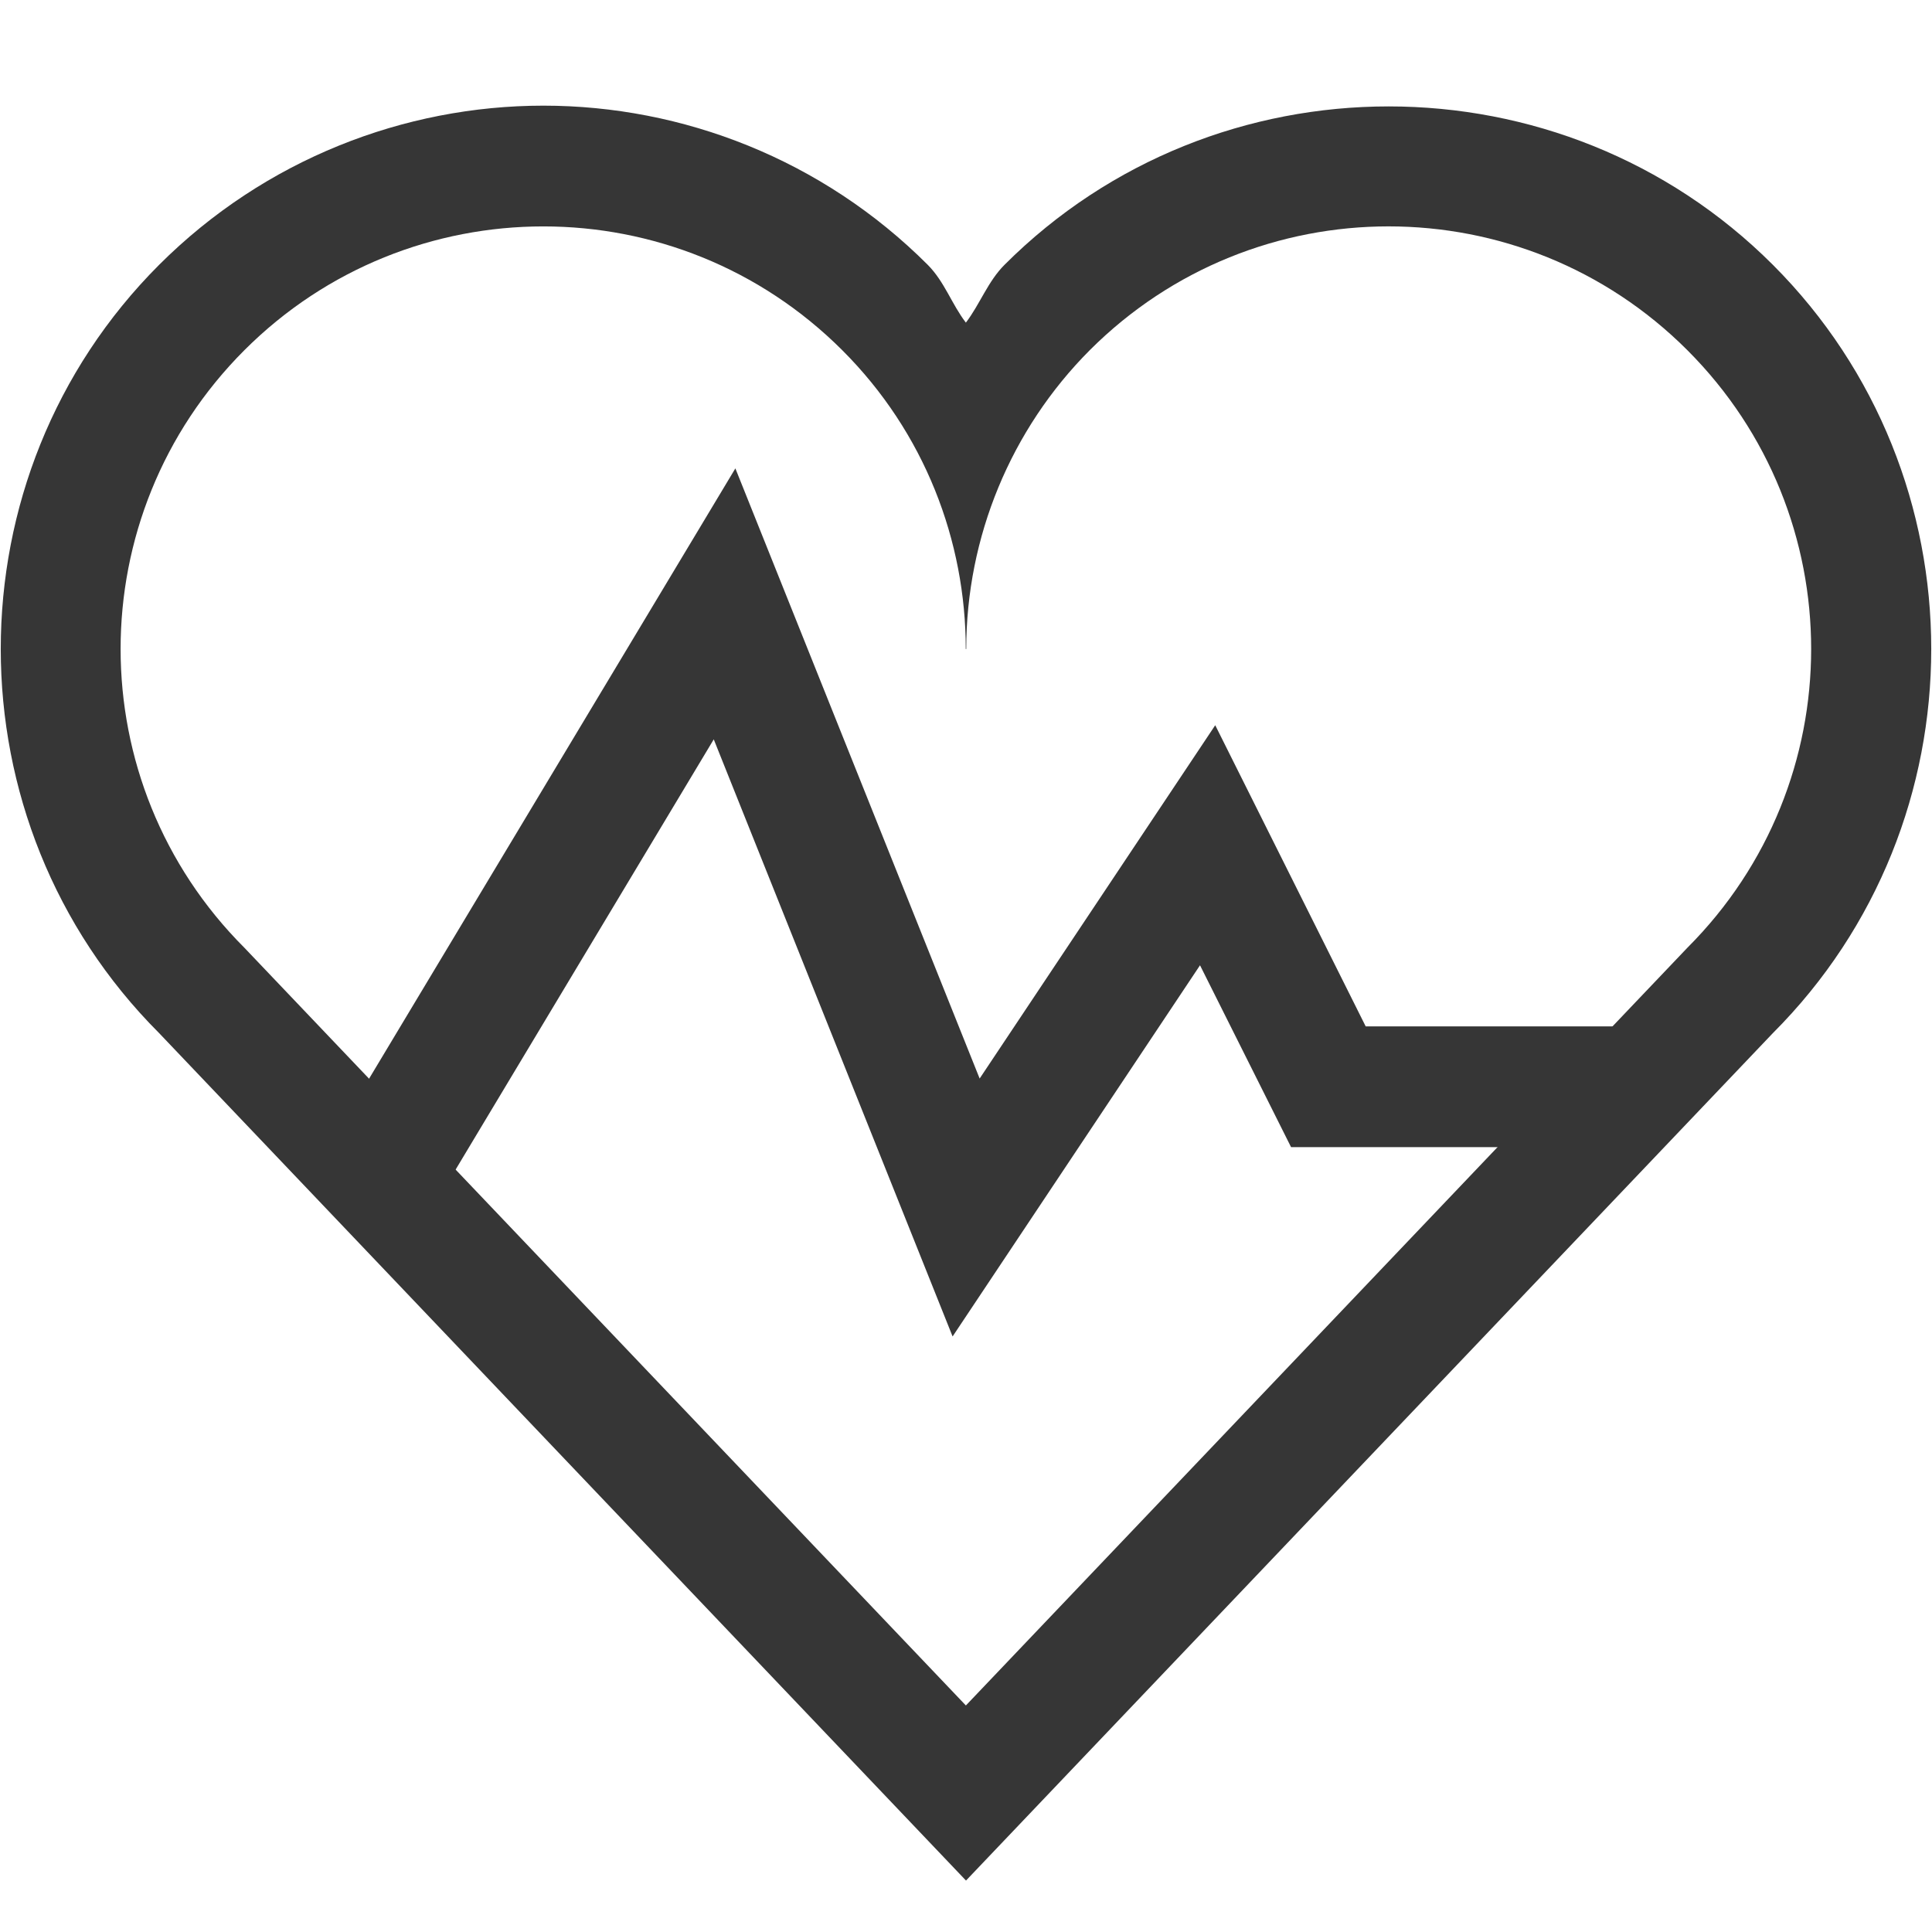
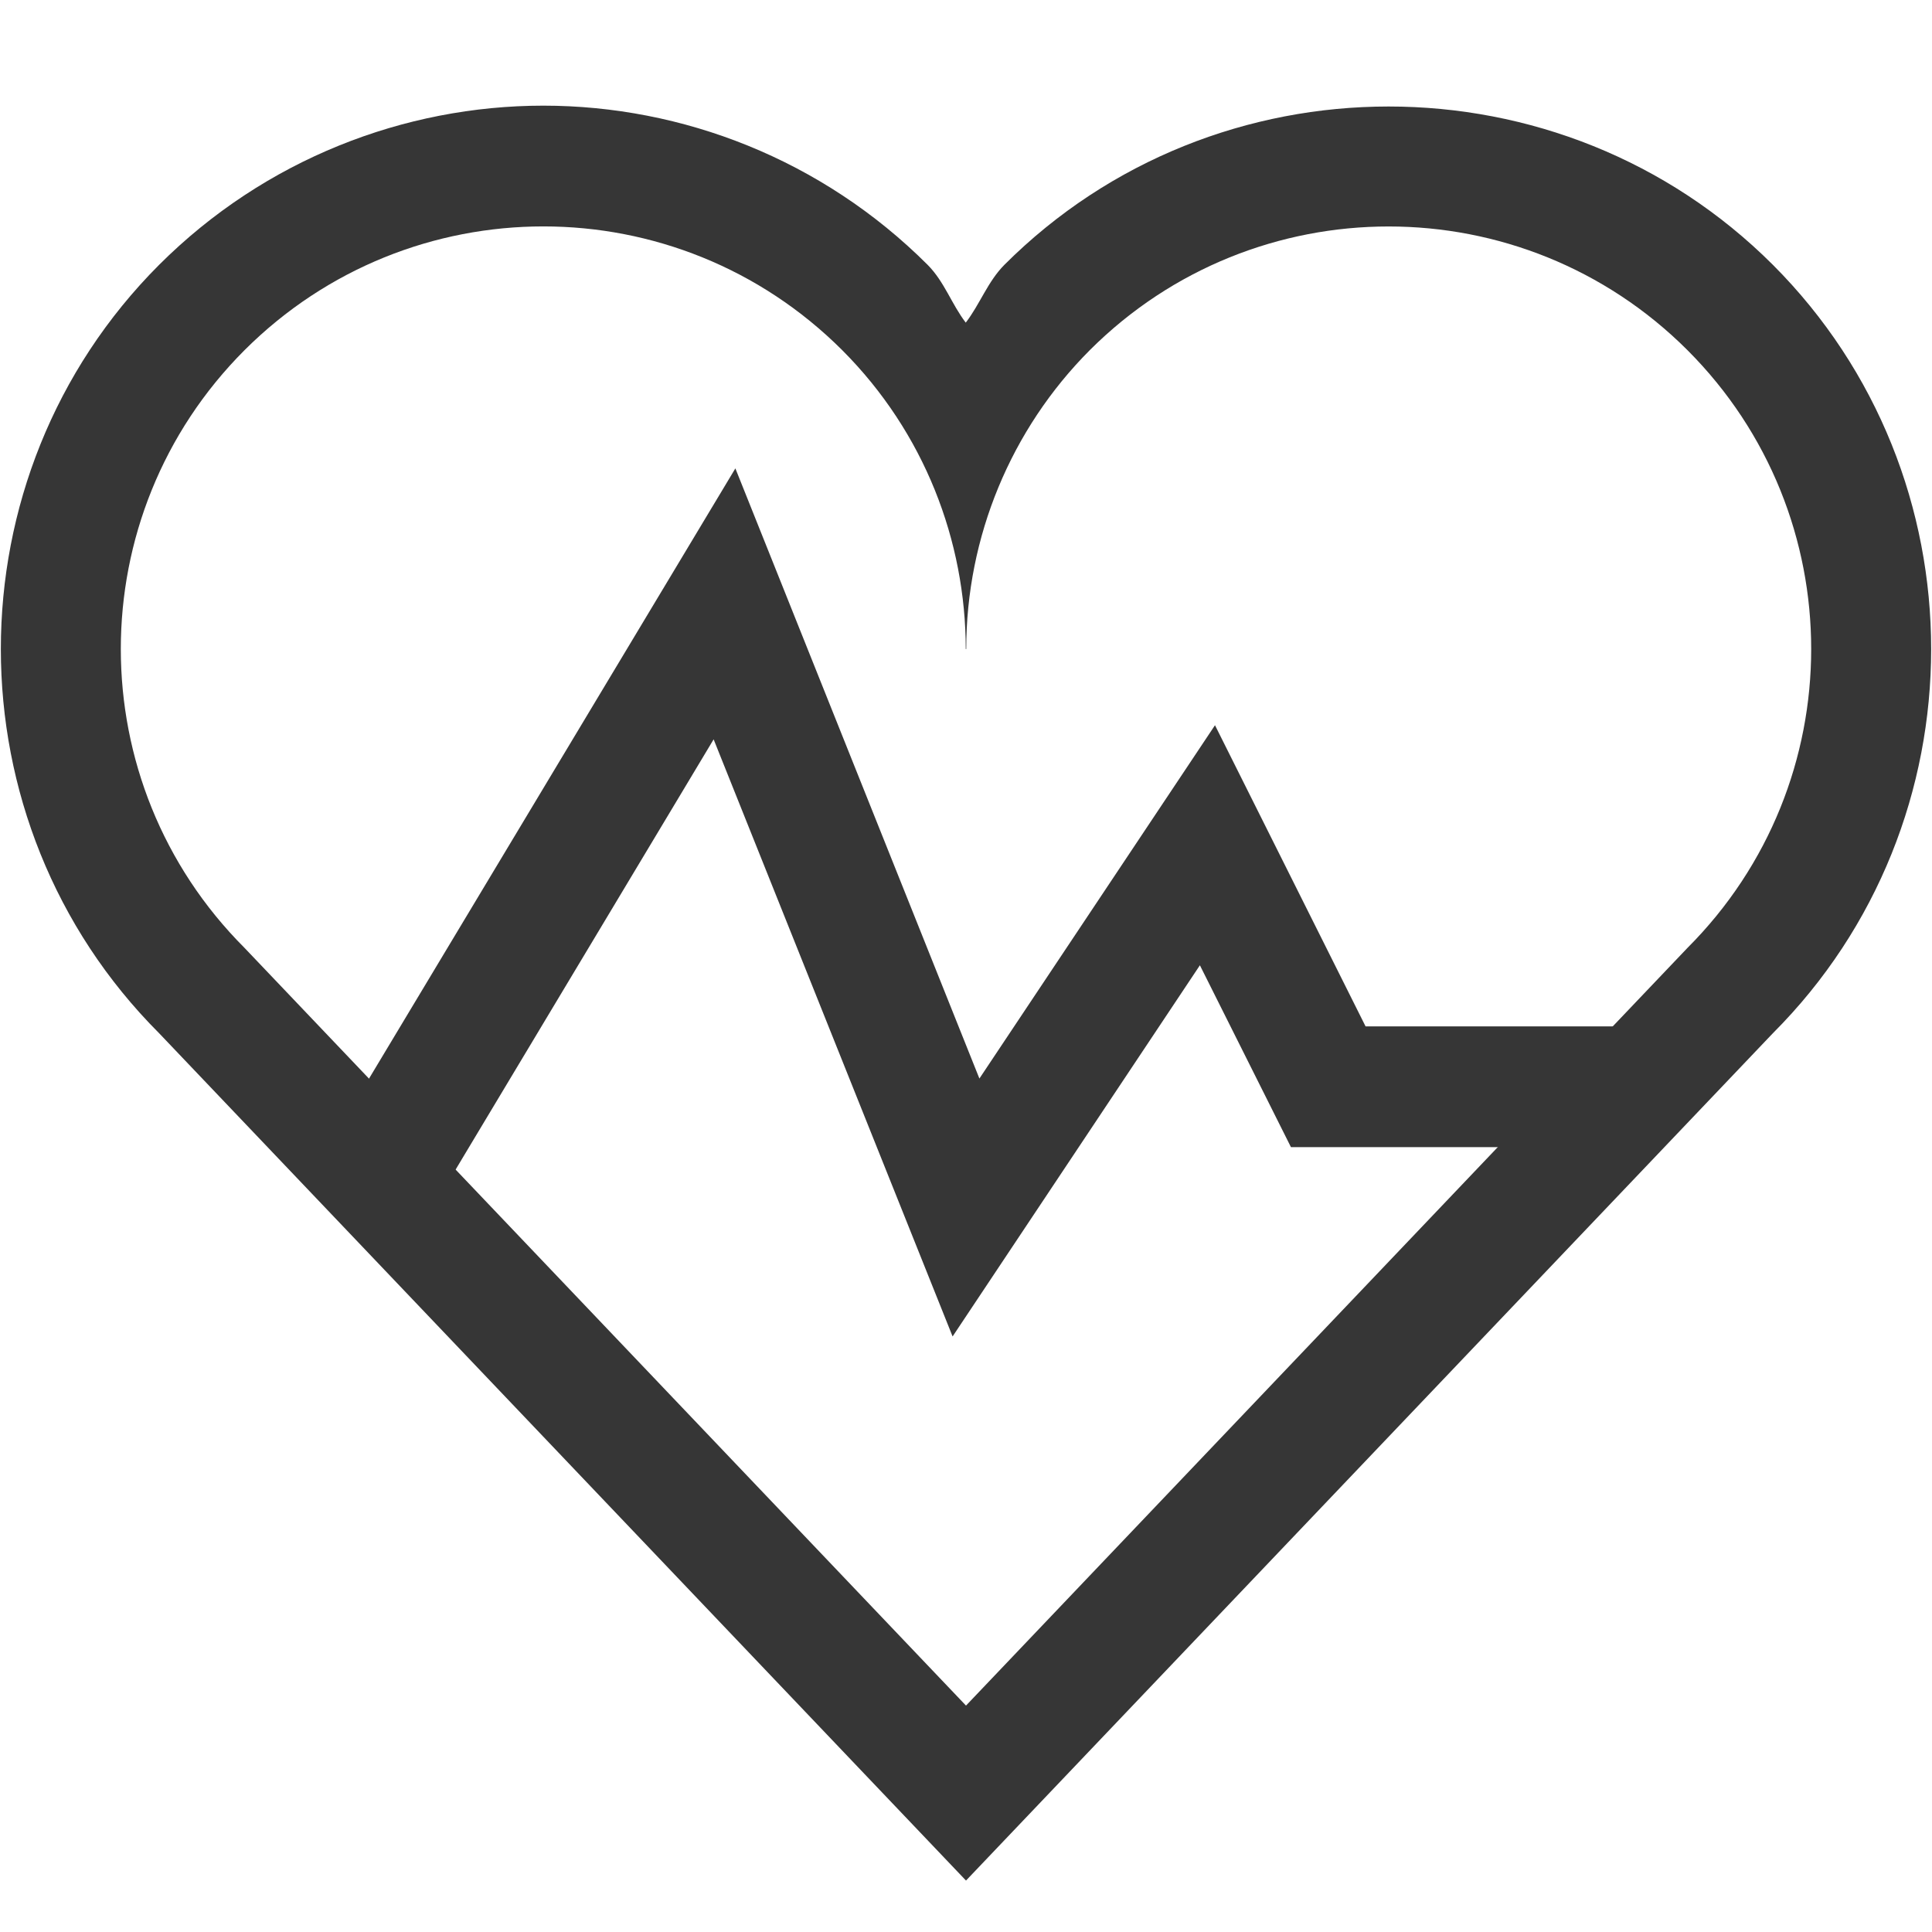
<svg xmlns="http://www.w3.org/2000/svg" version="1.1" viewBox="0 0 16 16">
-   <path d="m4.5 0.875c-1.15 0-2.307 0.444-3.182 1.318-1.749 1.749-1.749 4.614 0 6.363l6.682 7.018 6.682-7.018c1.749-1.749 1.749-4.614 0-6.363-1.749-1.749-4.614-1.749-6.363 0-0.138 0.138-0.203 0.325-0.32 0.479-0.118-0.154-0.176-0.338-0.316-0.479-0.874-0.874-2.031-1.318-3.182-1.318zm0 1c0.896 0 1.791 0.342 2.475 1.025 0.683 0.682 1.023 1.58 1.023 2.475h0.004c2.64e-4 -0.927 0.369-1.819 1.023-2.475 1.367-1.367 3.582-1.367 4.949 0 1.367 1.367 1.367 3.582 0 4.949l-5.975 6.275-5.975-6.275c-1.367-1.367-1.367-3.582 0-4.949 0.683-0.683 1.579-1.025 2.475-1.025z" color="#000000" fill="#363636" stroke-linecap="round" />
-   <path d="m6.09 3.879-3.519 5.863 0.859 0.516 2.481-4.135 1.978 4.945 2.049-3.074 0.754 1.506h2.309l1-1h-2.691l-1.246-2.494-1.951 2.926z" color="#000000" fill="#363636" style="-inkscape-stroke:none" />
+   <path fill="#363636" d="M4.5,0.875 C3.35,0.875 2.193,1.319 1.318,2.193 C-0.43,3.942 -0.43,6.808 1.318,8.557 L8,15.574 L14.682,8.557 C16.43,6.808 16.43,3.942 14.682,2.193 C12.933,0.445 10.067,0.445 8.318,2.193 C8.18,2.332 8.116,2.518 7.998,2.672 C7.88,2.518 7.822,2.334 7.682,2.193 C6.807,1.319 5.65,0.875 4.5,0.875 Z M4.5,1.875 C5.396,1.875 6.291,2.217 6.975,2.9 C7.657,3.583 7.997,4.481 7.998,5.375 L8.002,5.375 C8.002,4.448 8.371,3.556 9.025,2.9 C10.392,1.534 12.608,1.534 13.975,2.9 C15.341,4.267 15.341,6.483 13.975,7.85 L8,14.125 L2.025,7.85 C0.659,6.483 0.659,4.267 2.025,2.9 C2.709,2.217 3.604,1.875 4.5,1.875 Z" />
+   <path fill="#363636" d="M6.09,3.879 L2.57,9.742 L3.43,10.258 L5.91,6.123 L7.889,11.068 L9.937,7.994 L10.691,9.5 L13,9.5 L14,8.5 L11.309,8.5 L10.062,6.006 L8.111,8.932 Z" />
</svg>
